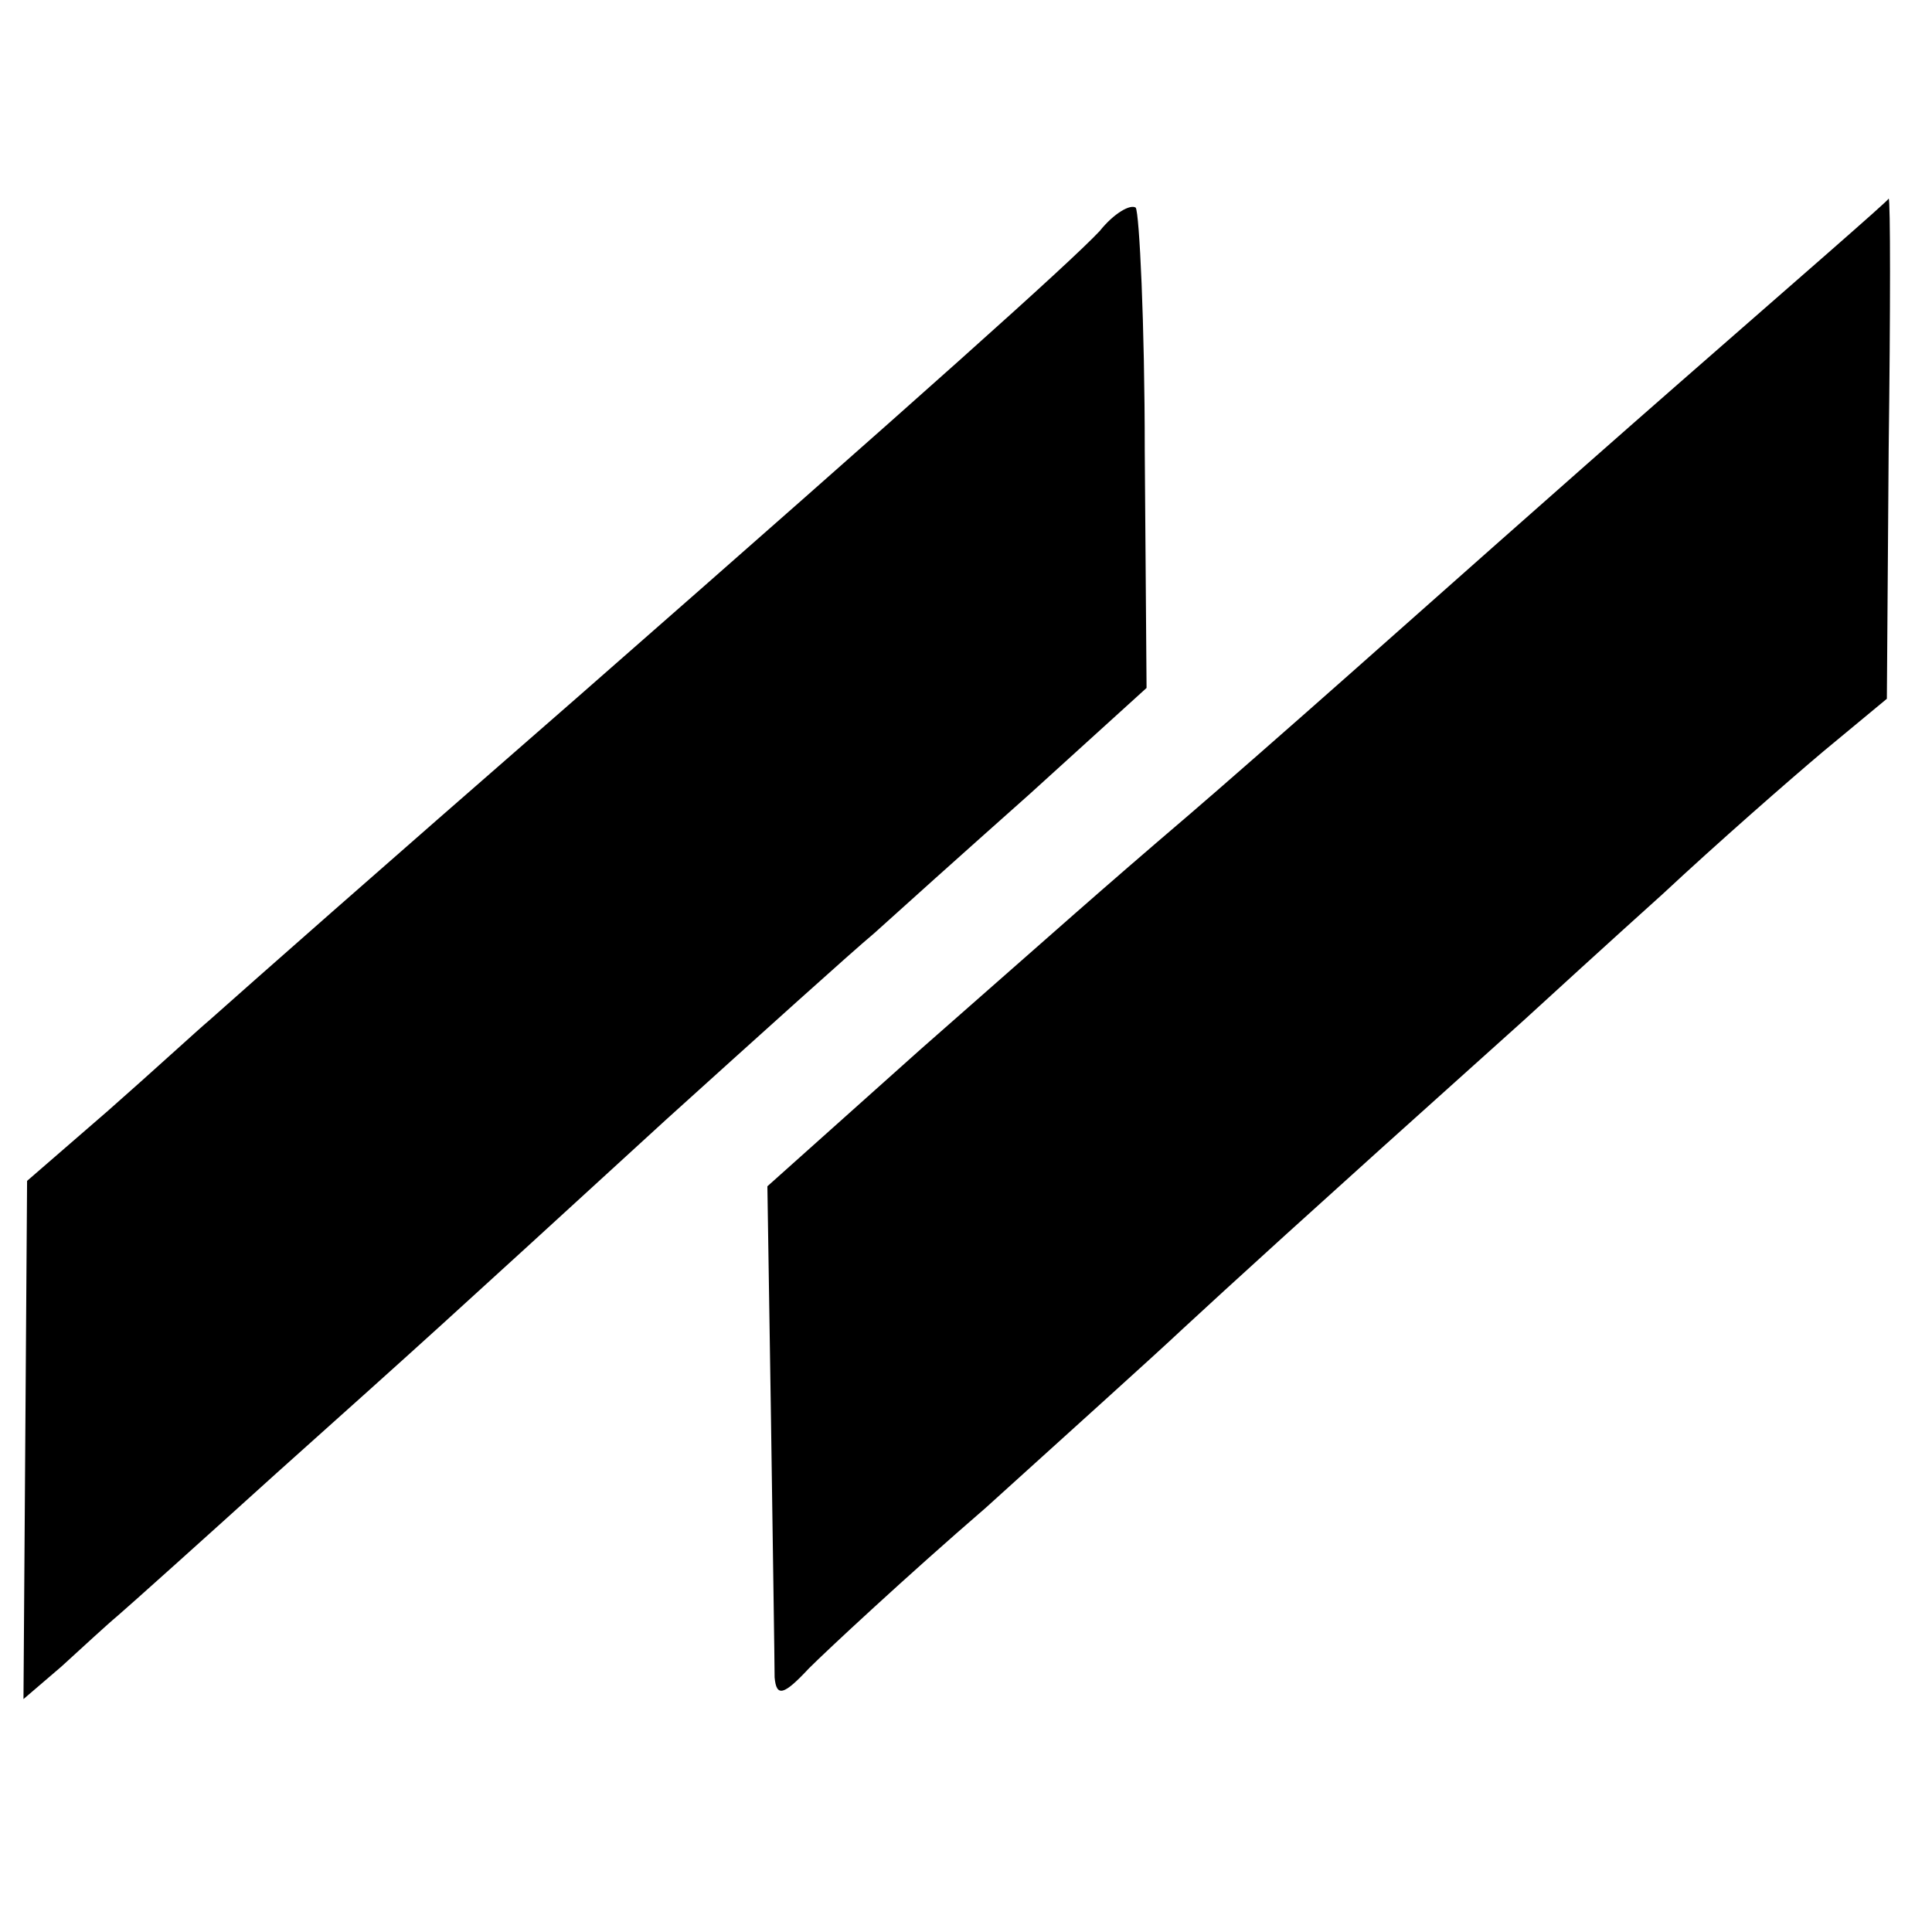
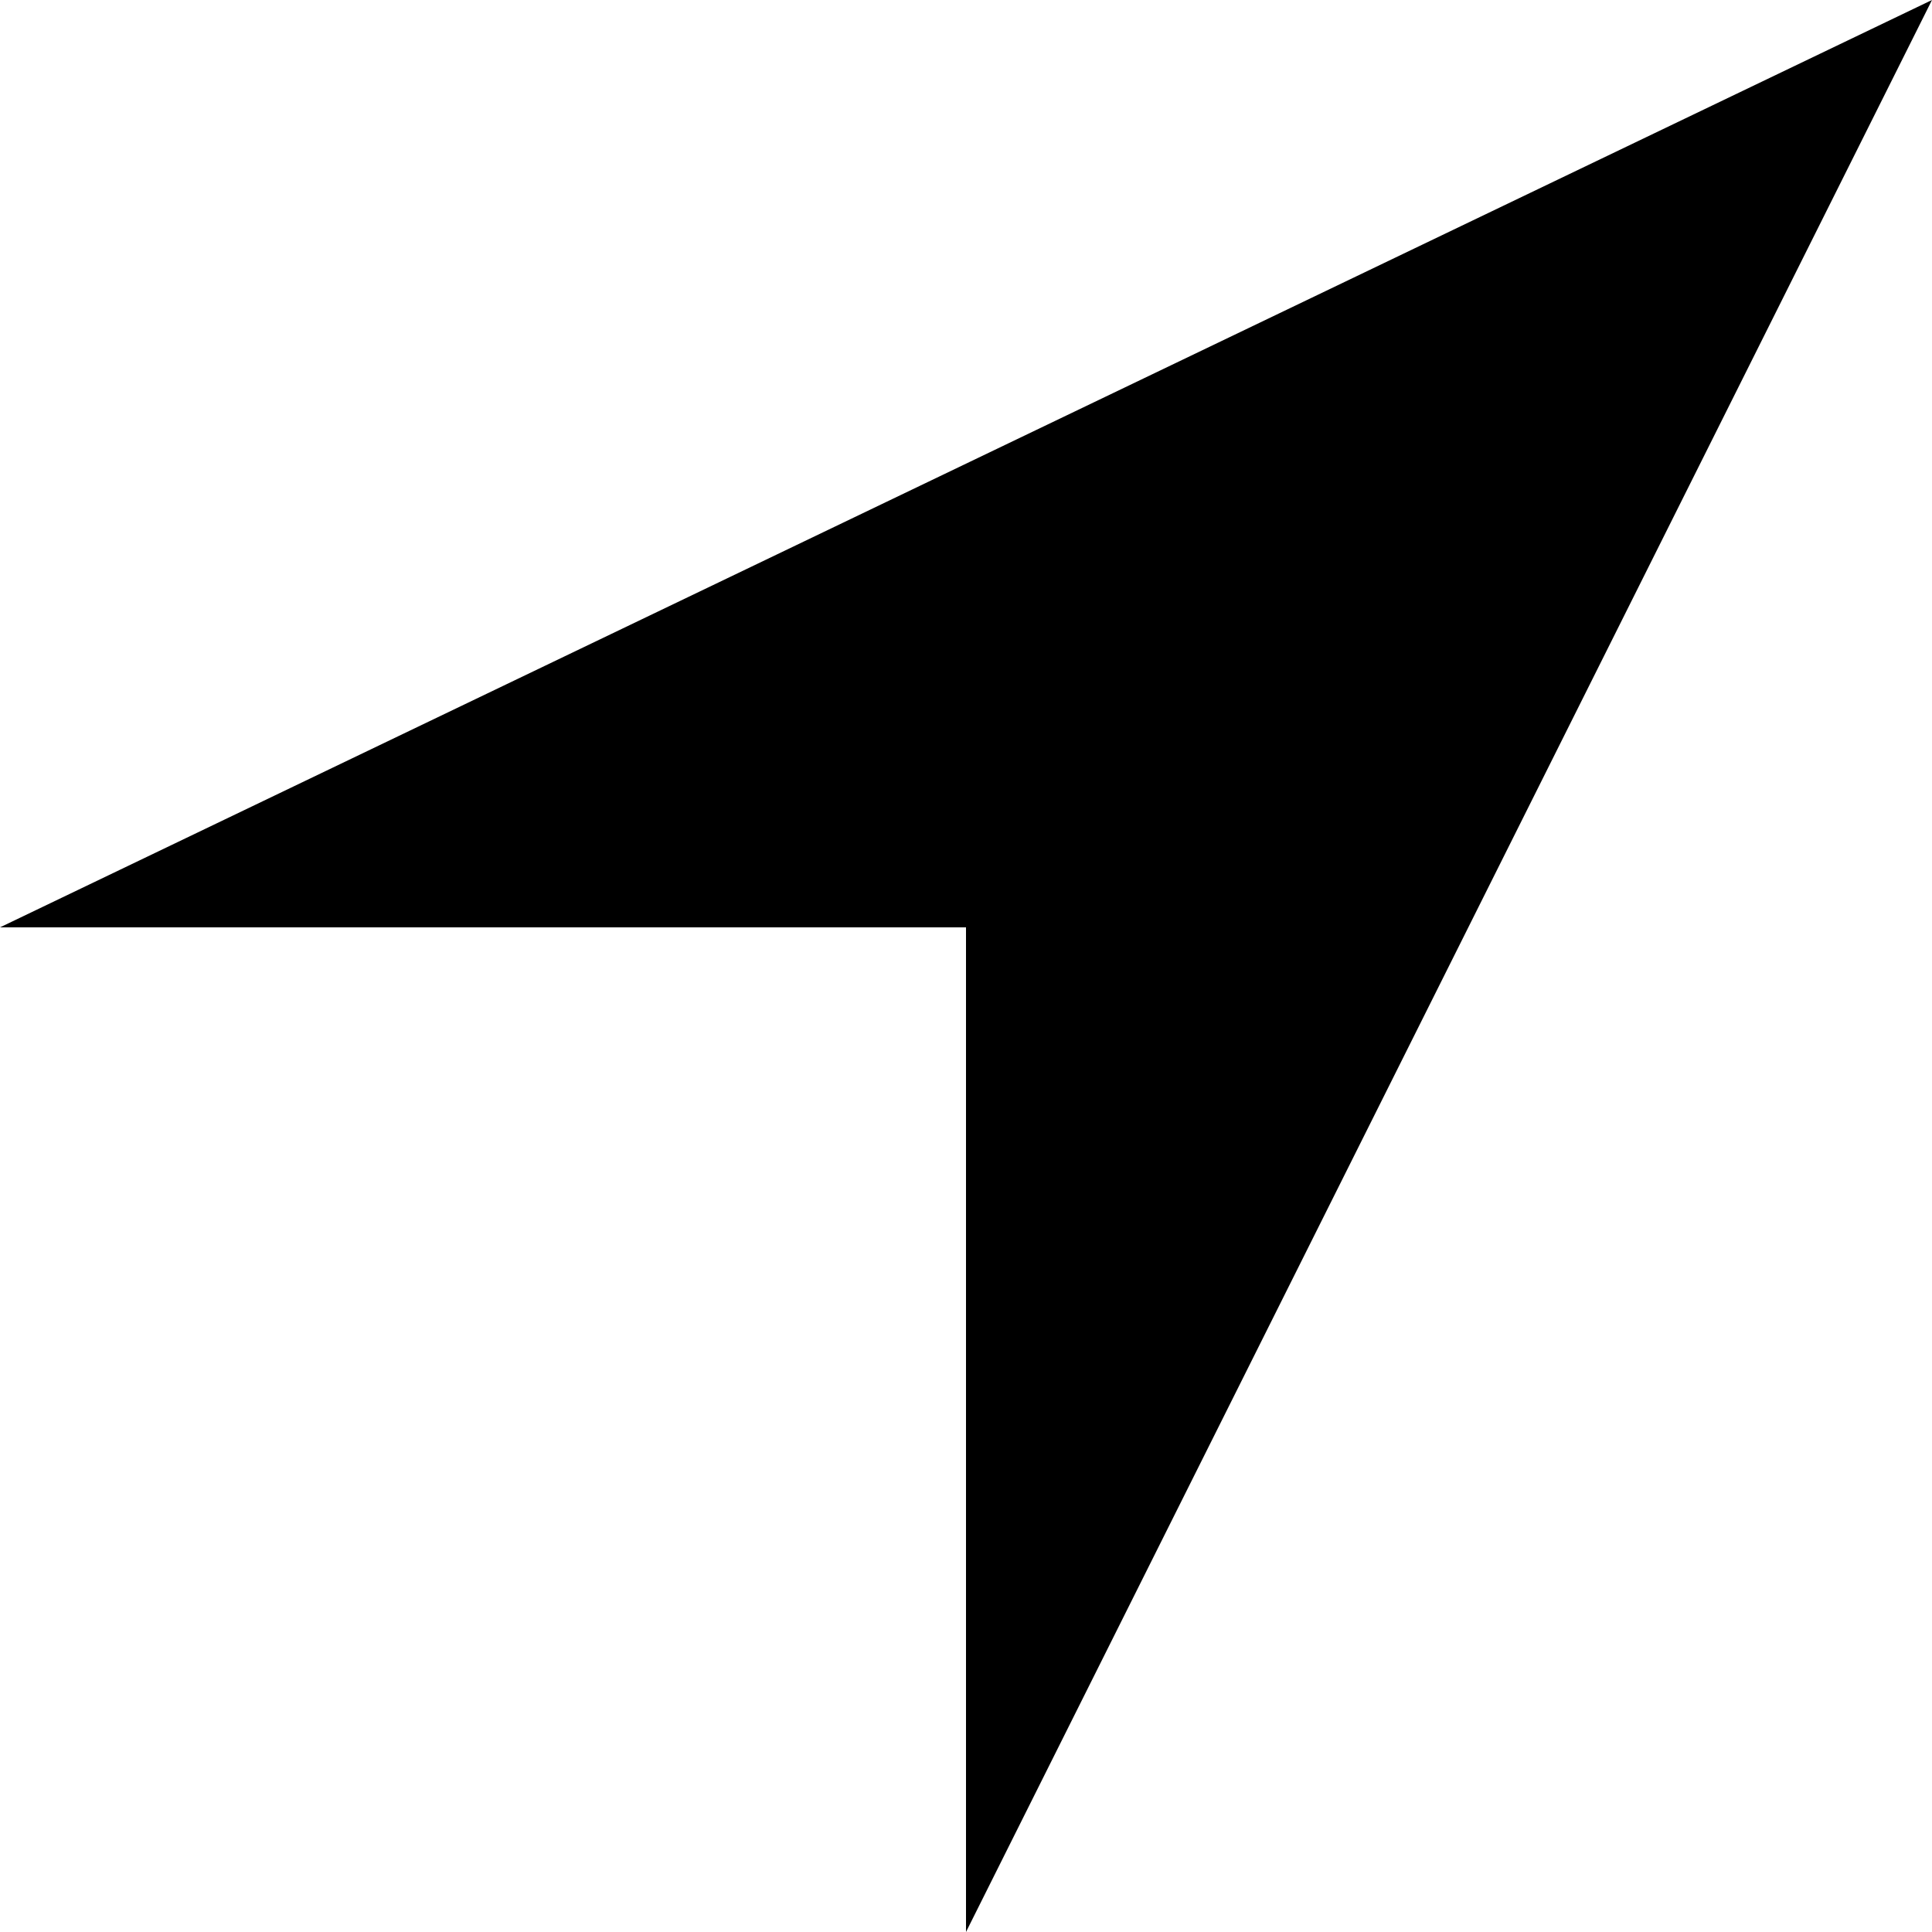
- <svg xmlns="http://www.w3.org/2000/svg" version="1.0" width="107pt" height="107pt" viewBox="0 0 107 107" preserveAspectRatio="xMidYMid meet">
-   <g transform="translate(0,107) scale(0.1,-0.1)" fill="#000000" stroke="none">
-     <path d="M609 942 c-17 -18 -95 -88 -289 -258 -117 -102 -177 -155 -204 -179 -6 -5 -31 -28 -56 -50 l-45 -39 -1 -144 -1 -143 21 18 c11 10 25 23 31 28 7 6 46 41 88 79 86 77 86 77 216 196 52 47 103 93 115 103 11 10 50 45 86 77 l65 59 -1 131 c0 71 -3 132 -5 135 -3 2 -12 -3 -20 -13z" />
-     <path d="M929 857 c-64 -56 -145 -128 -180 -159 -35 -31 -75 -66 -89 -78 -55 -47 -68 -59 -150 -131 l-85 -76 2 -129 c1 -71 2 -135 2 -143 1 -11 5 -10 19 5 10 10 54 51 98 89 43 39 92 83 109 99 26 24 63 58 189 171 12 11 47 43 77 70 30 28 70 63 89 79 l35 29 1 138 c1 77 1 139 0 139 0 -1 -53 -47 -117 -103z" />
-   </g>
+ <svg xmlns="http://www.w3.org/2000/svg" viewBox="-0.015 0 107 107" width="107px" height="107px">
+   <path fill-rule="evenodd" clip-rule="evenodd" d="M 106.985 0 L -0.015 51.36 L 53.485 51.36 L 53.485 107 L 106.985 0 Z" style="" />
</svg>
